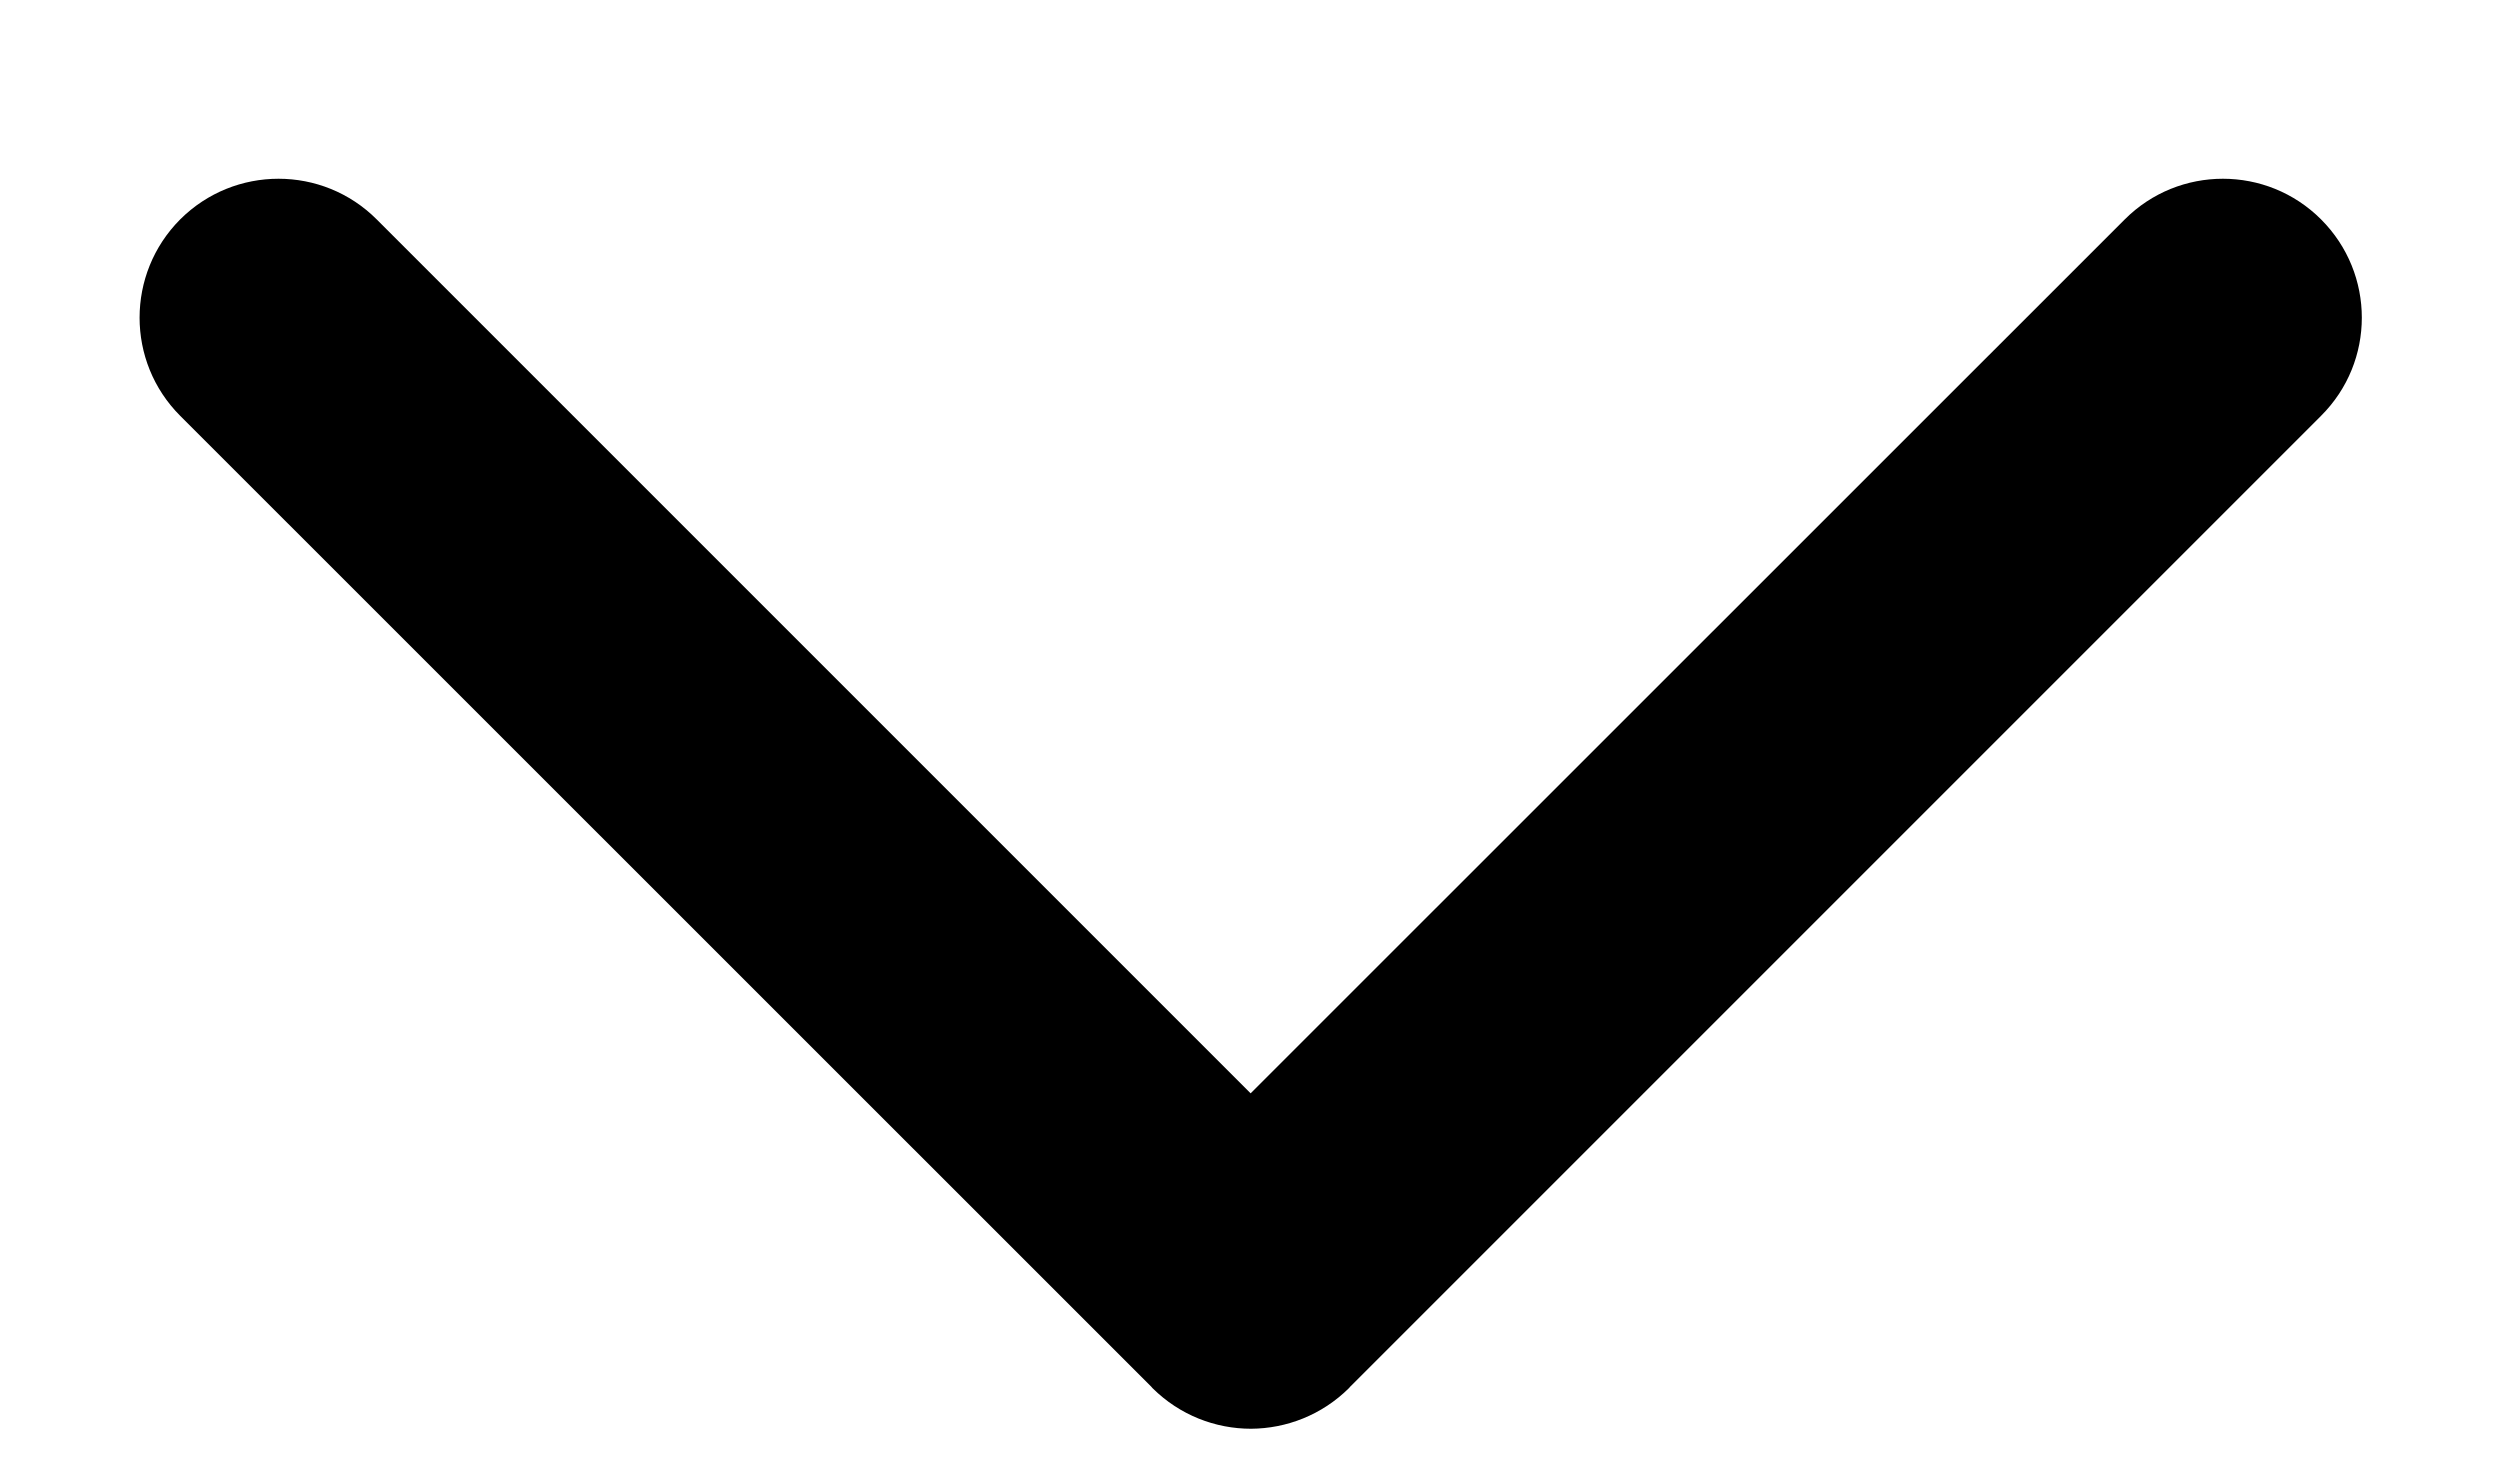
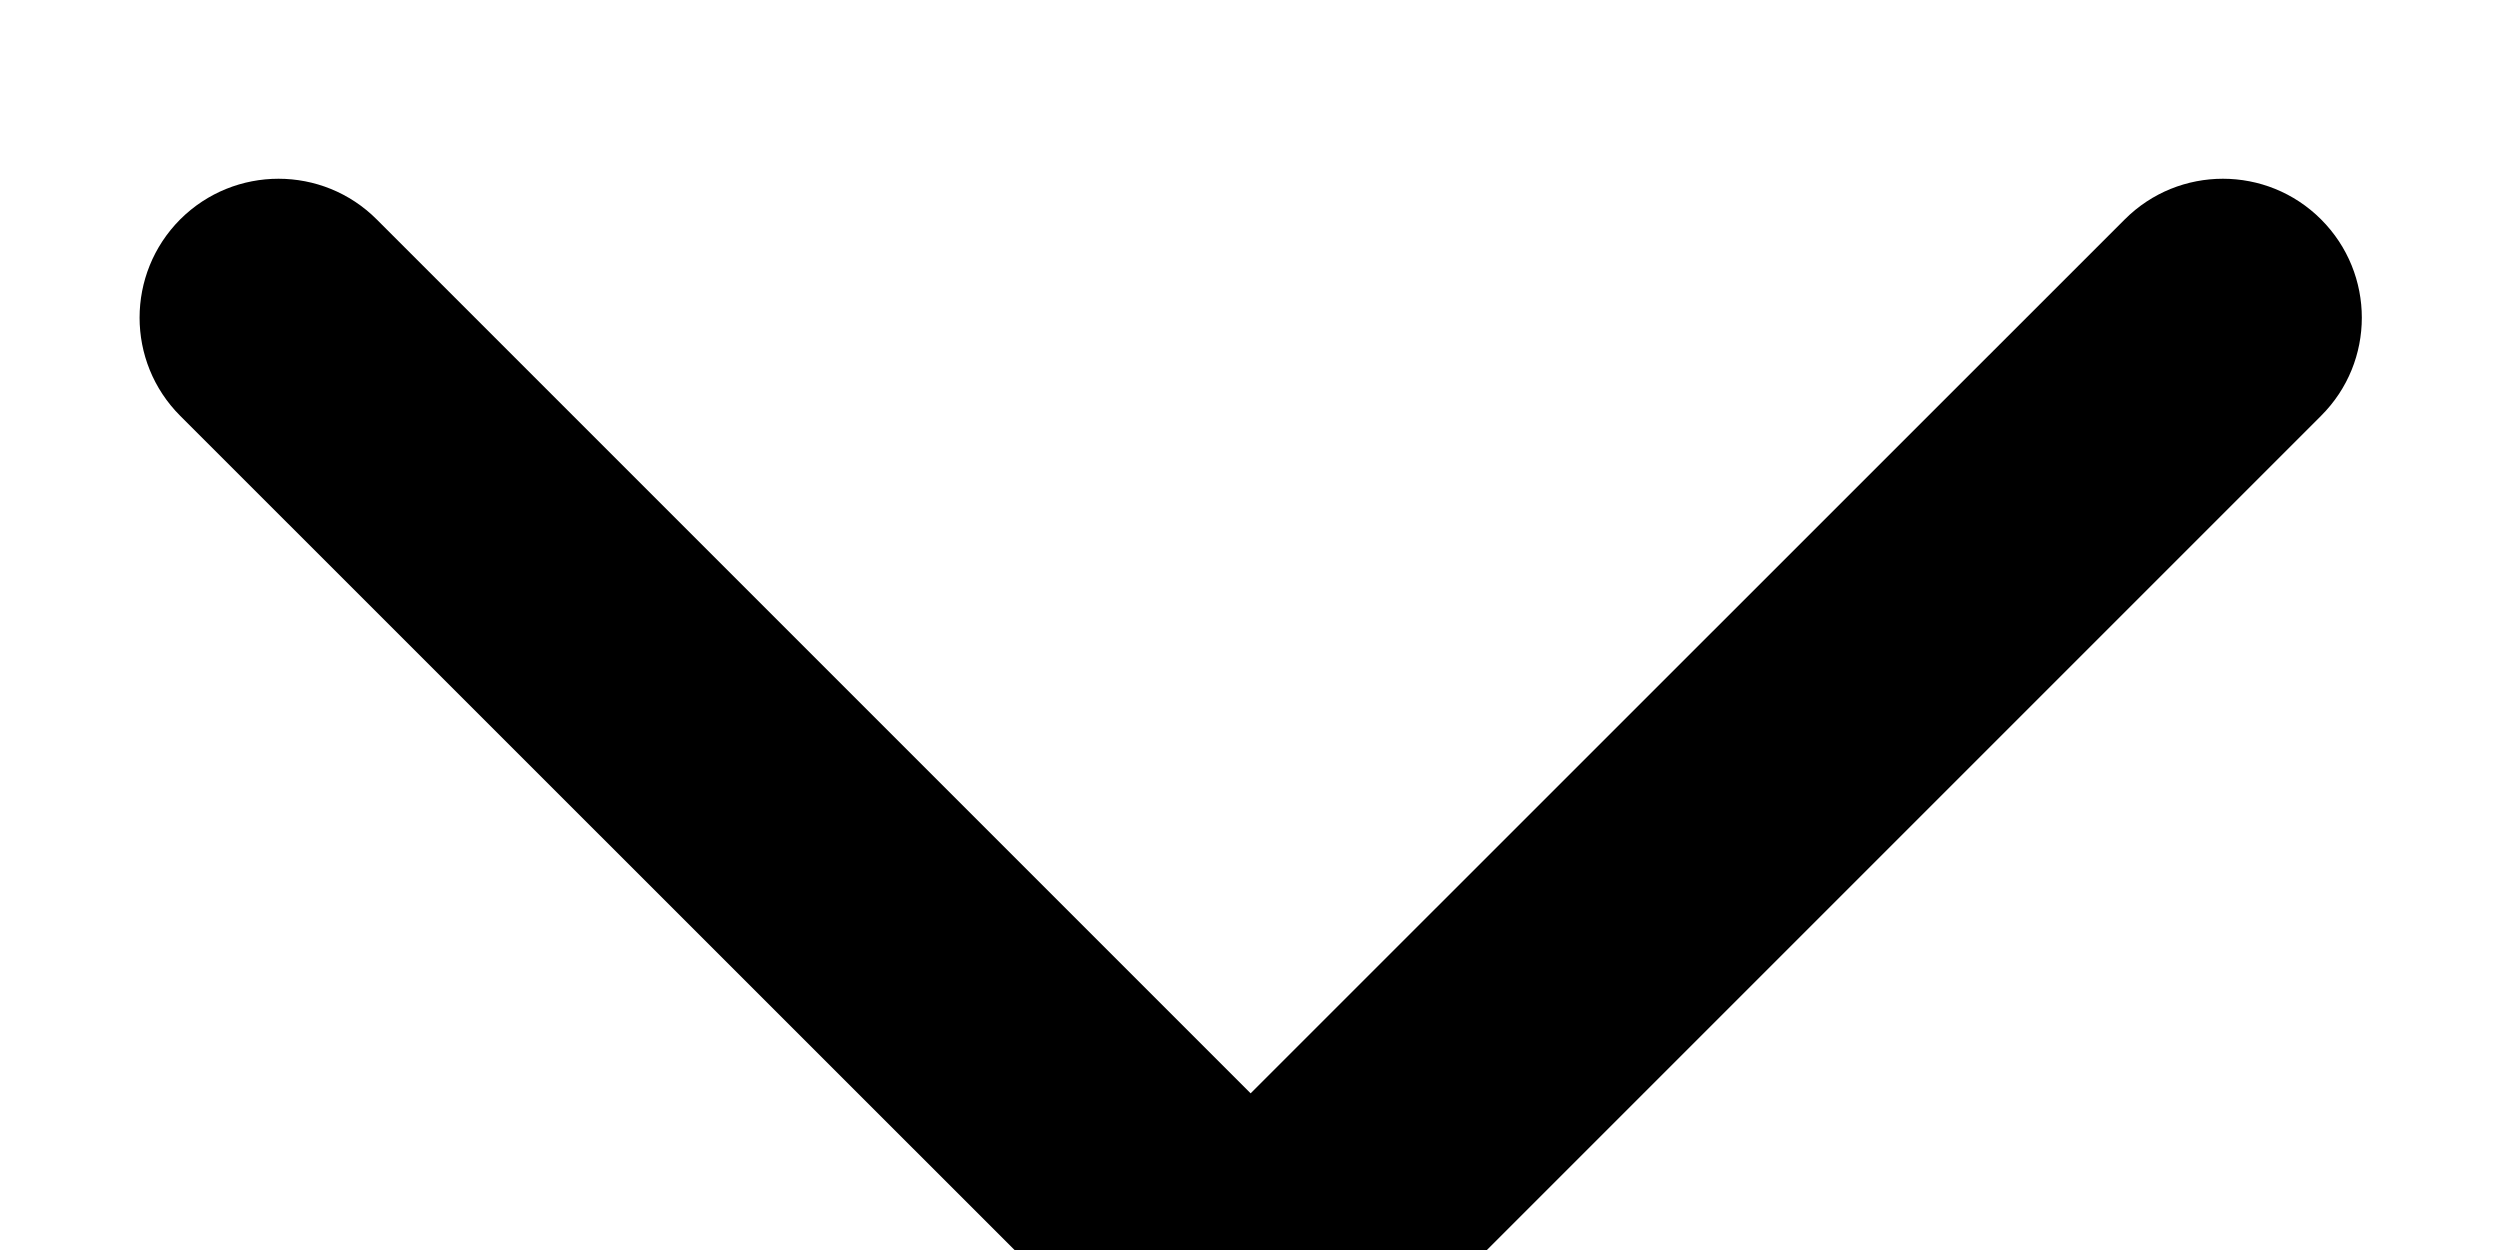
- <svg xmlns="http://www.w3.org/2000/svg" width="12" height="7" viewBox="0 0 12 7">
+ <svg xmlns="http://www.w3.org/2000/svg" width="12" height="6" viewBox="0 0 12 6">
  <path fill-rule="evenodd" clip-rule="evenodd" d="M1.808 1.053C1.548 0.793 1.126 0.793 0.865 1.053C0.605 1.314 0.605 1.736 0.865 1.996L5.526 6.656C5.528 6.658 5.53 6.661 5.532 6.663C5.663 6.793 5.834 6.858 6.005 6.858C6.175 6.857 6.345 6.792 6.475 6.663C6.477 6.661 6.479 6.659 6.481 6.656L11.141 1.996C11.402 1.736 11.402 1.314 11.141 1.053C10.881 0.793 10.459 0.793 10.199 1.053L6.003 5.248L1.808 1.053Z" fill="currentColor" />
</svg>
